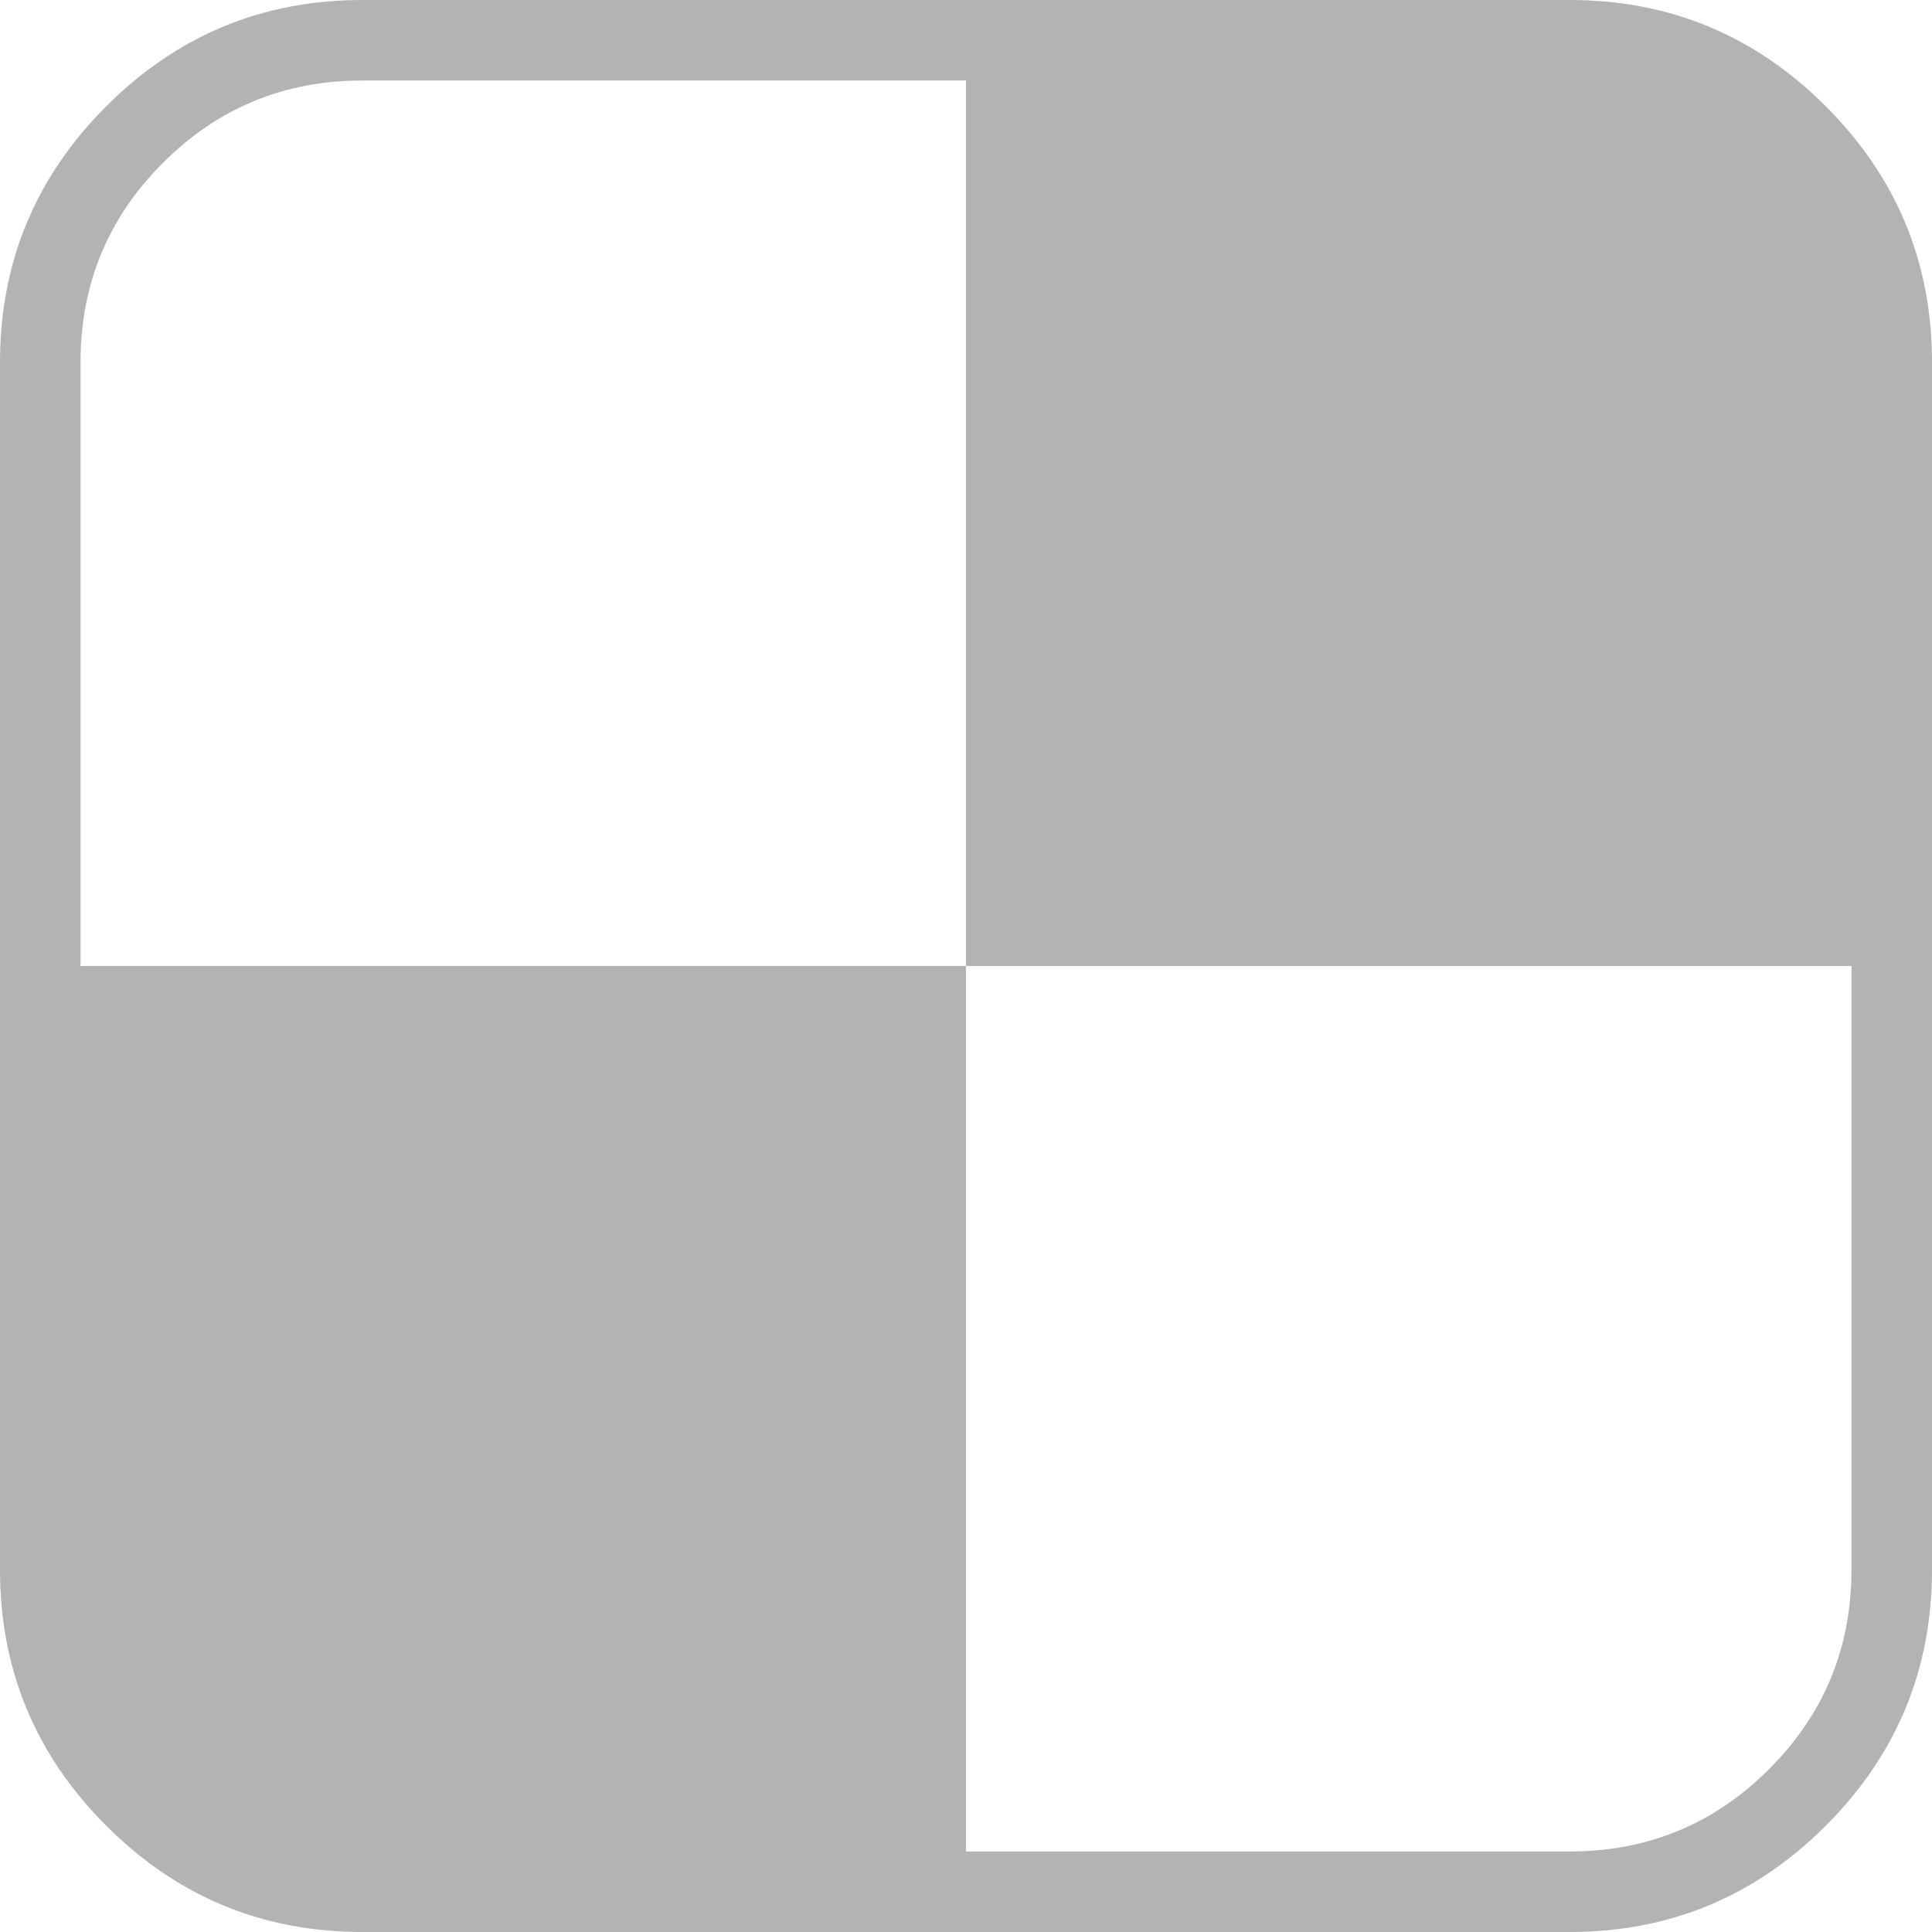
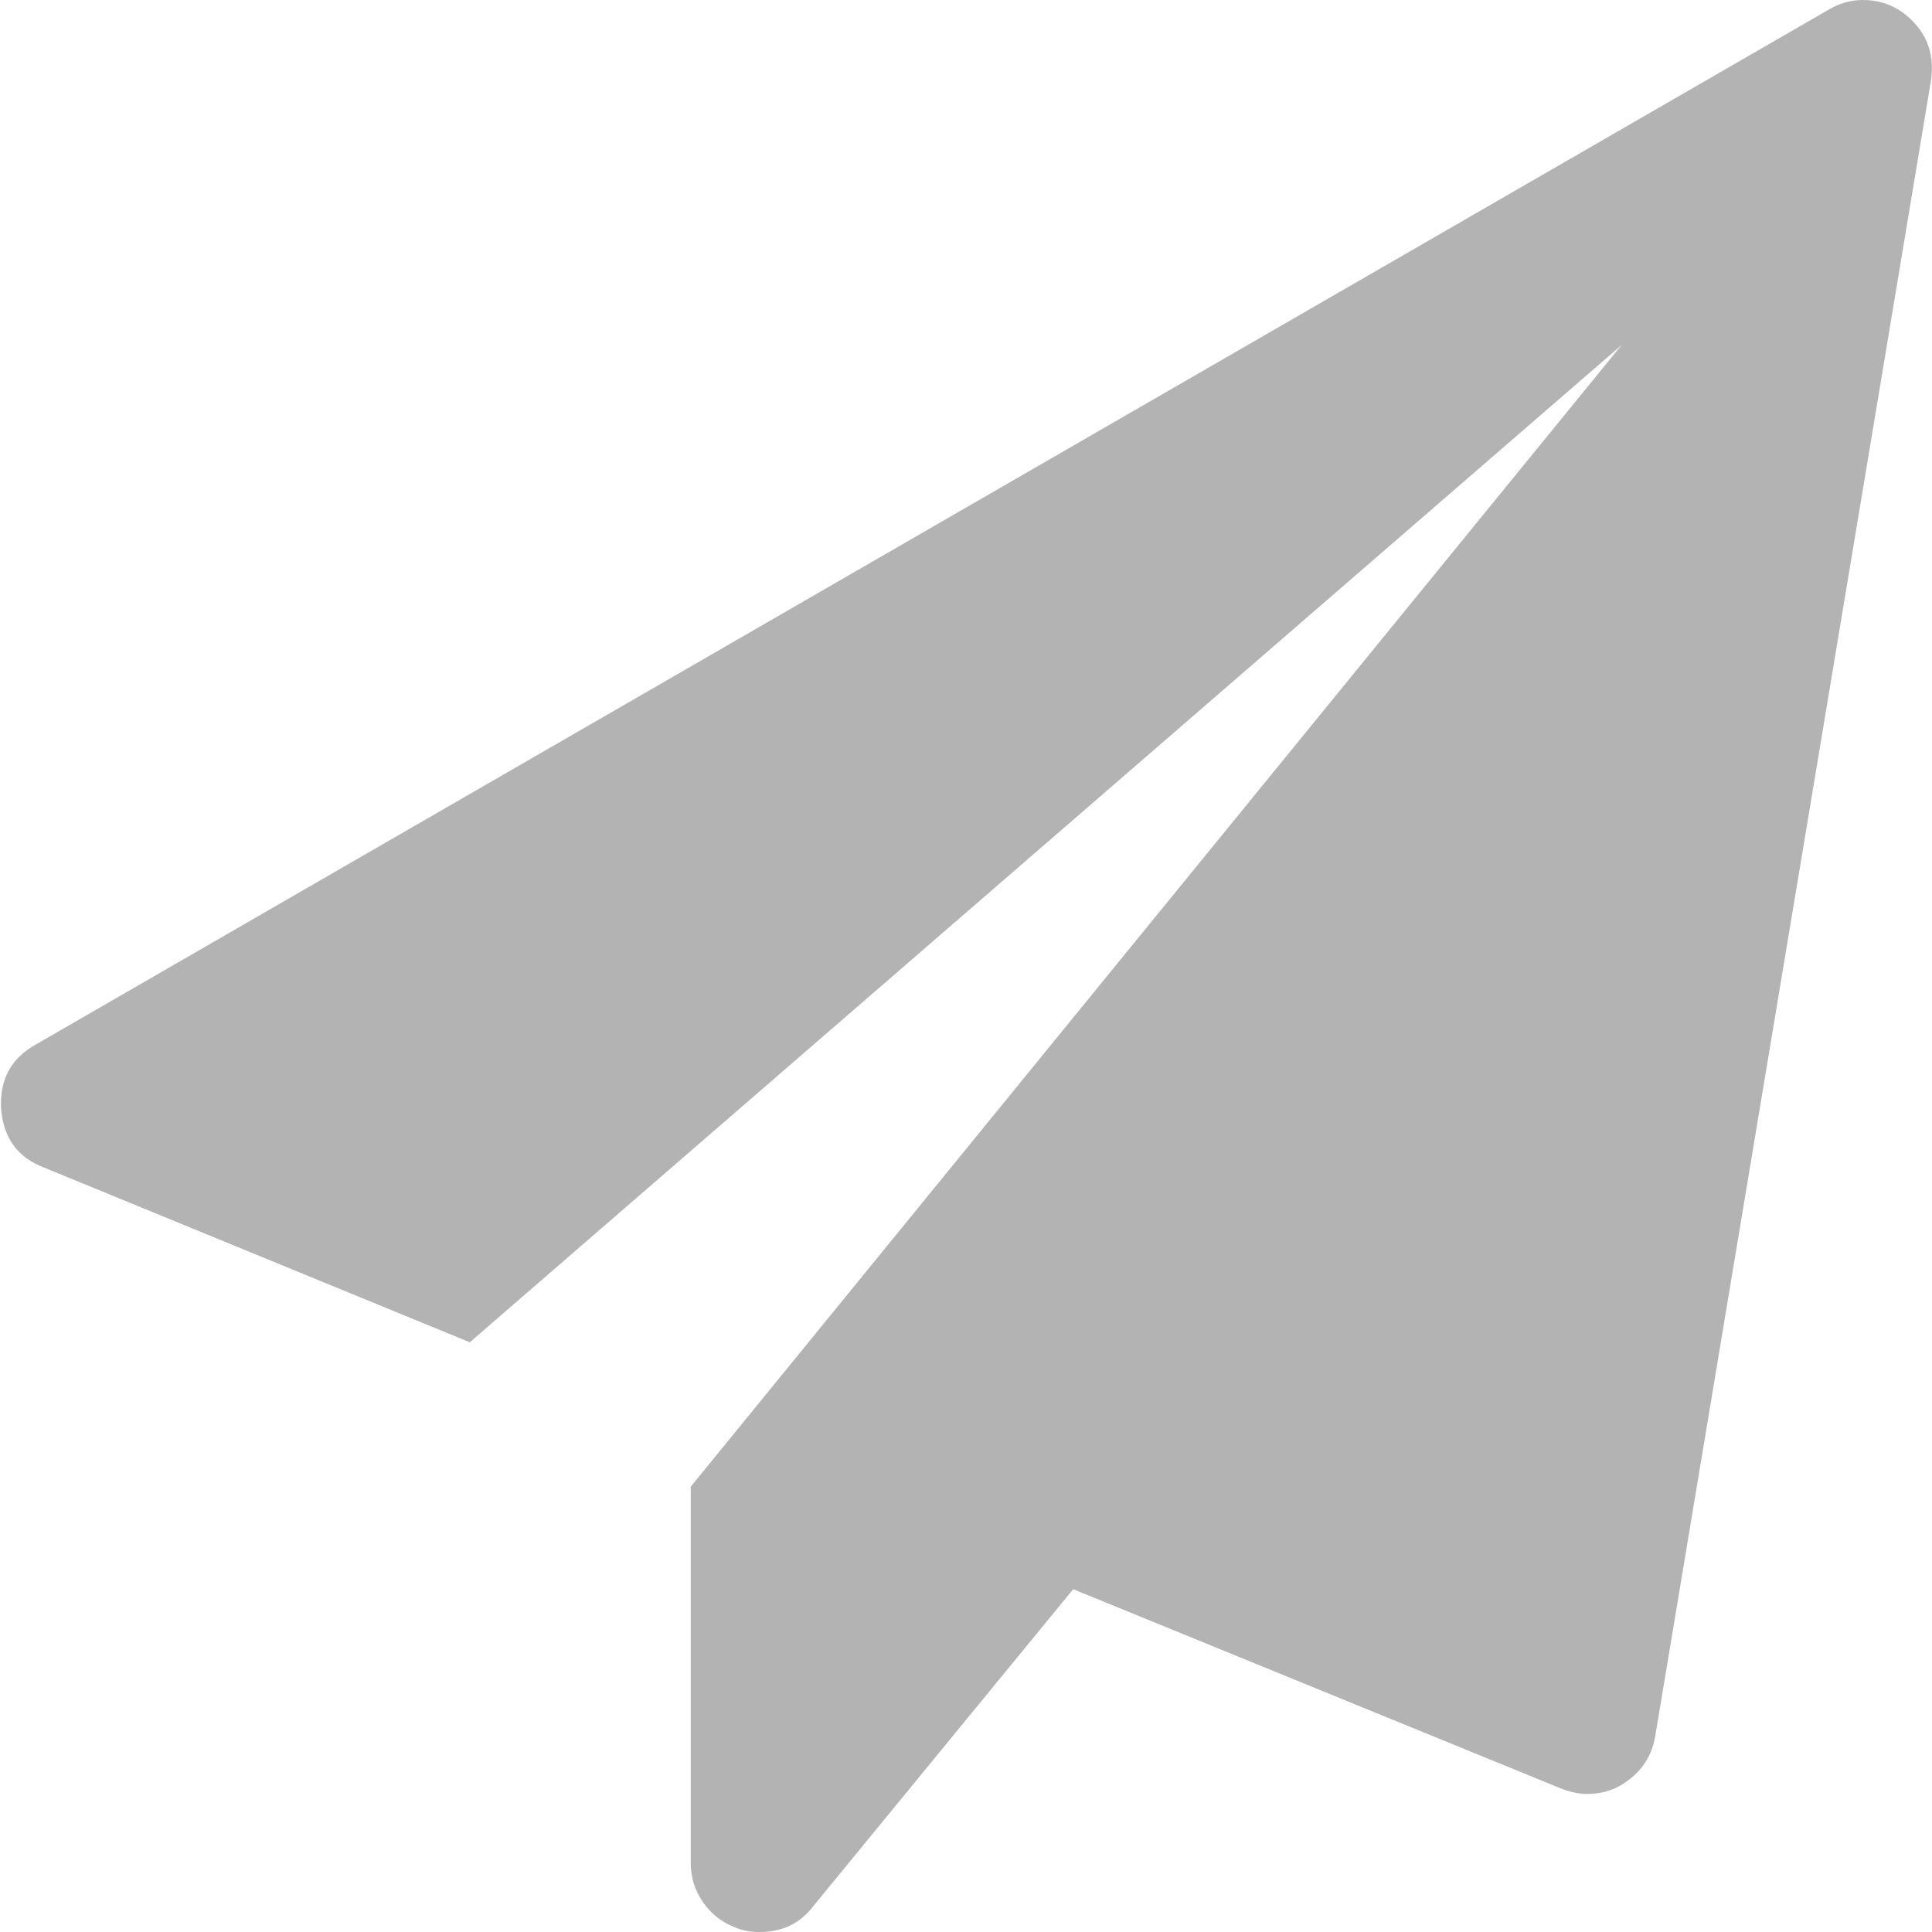
<svg xmlns="http://www.w3.org/2000/svg" version="1.1" width="25px" height="25px">
-   <g transform="matrix(1 0 0 1 -50 -415 )">
-     <path d="M 22.892 22.892  C 23.603 22.182  23.958 21.322  23.958 20.312  L 23.958 12.5  L 12.5 12.5  L 12.5 1.042  L 4.688 1.042  C 3.678 1.042  2.818 1.397  2.108 2.108  C 1.397 2.818  1.042 3.678  1.042 4.688  L 1.042 12.5  L 12.5 12.5  L 12.5 23.958  L 20.312 23.958  C 21.322 23.958  22.182 23.603  22.892 22.892  Z M 23.625 1.375  C 24.542 2.292  25 3.396  25 4.688  L 25 20.312  C 25 21.604  24.542 22.708  23.625 23.625  C 22.708 24.542  21.604 25  20.312 25  L 4.688 25  C 3.396 25  2.292 24.542  1.375 23.625  C 0.458 22.708  0 21.604  0 20.312  L 0 4.688  C 0 3.396  0.458 2.292  1.375 1.375  C 2.292 0.458  3.396 0  4.688 0  L 20.312 0  C 21.604 0  22.708 0.458  23.625 1.375  Z " fill-rule="nonzero" fill="#000000" stroke="none" fill-opacity="0.298" transform="matrix(1 0 0 1 50 415 )" />
+   <g transform="matrix(1 0 0 1 -50 -465 )">
+     <path d="M 24.108 0  C 24.294 0  24.461 0.051  24.61 0.153  C 24.916 0.377  25.042 0.674  24.986 1.046  L 21.417 22.475  C 21.37 22.745  21.221 22.954  20.97 23.103  C 20.84 23.177  20.696 23.214  20.538 23.214  C 20.436 23.214  20.324 23.191  20.204 23.145  L 13.887 20.564  L 10.513 24.679  C 10.346 24.893  10.118 25  9.83 25  C 9.709 25  9.607 24.981  9.523 24.944  C 9.347 24.879  9.205 24.77  9.098 24.616  C 8.991 24.463  8.938 24.293  8.938 24.107  L 8.938 19.238  L 20.984 4.464  L 6.079 17.369  L 0.572 15.109  C 0.228 14.979  0.042 14.723  0.014 14.342  C -0.005 13.969  0.144 13.695  0.46 13.518  L 23.661 0.126  C 23.801 0.042  23.95 0  24.108 0  Z " fill-rule="nonzero" fill="#000000" stroke="none" fill-opacity="0.298" transform="matrix(1 0 0 1 50 465 )" />
  </g>
</svg>
